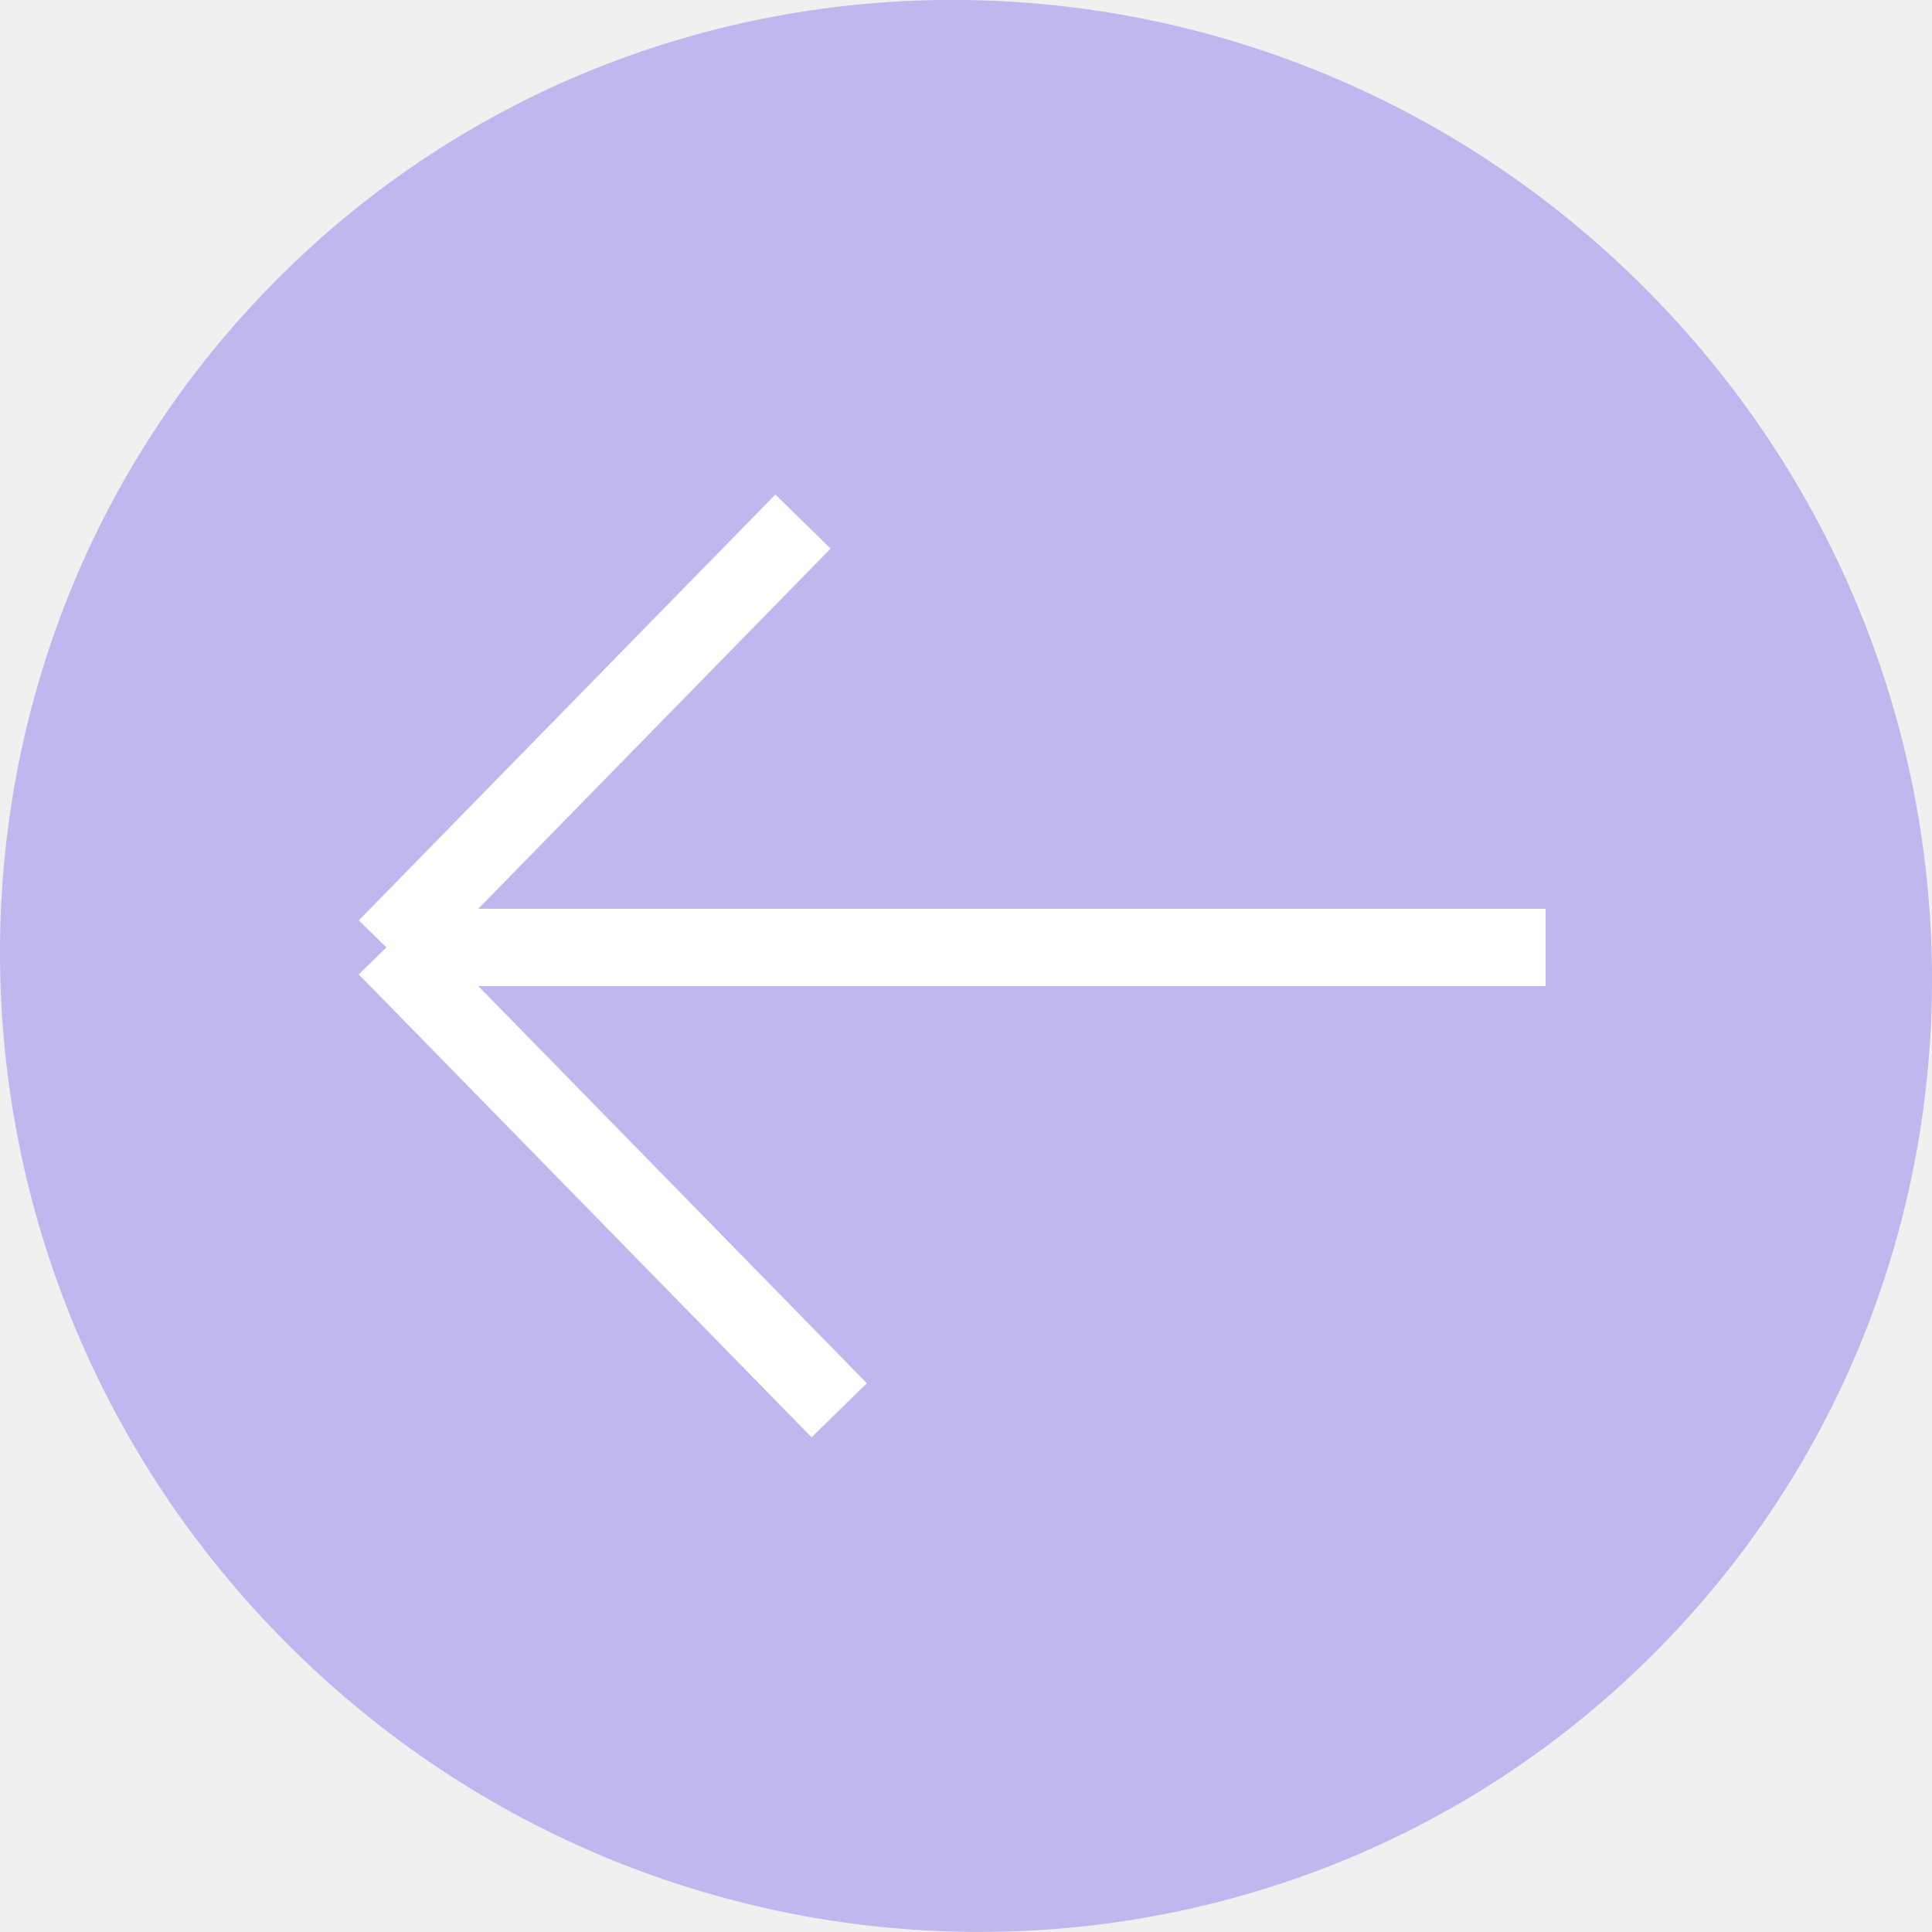
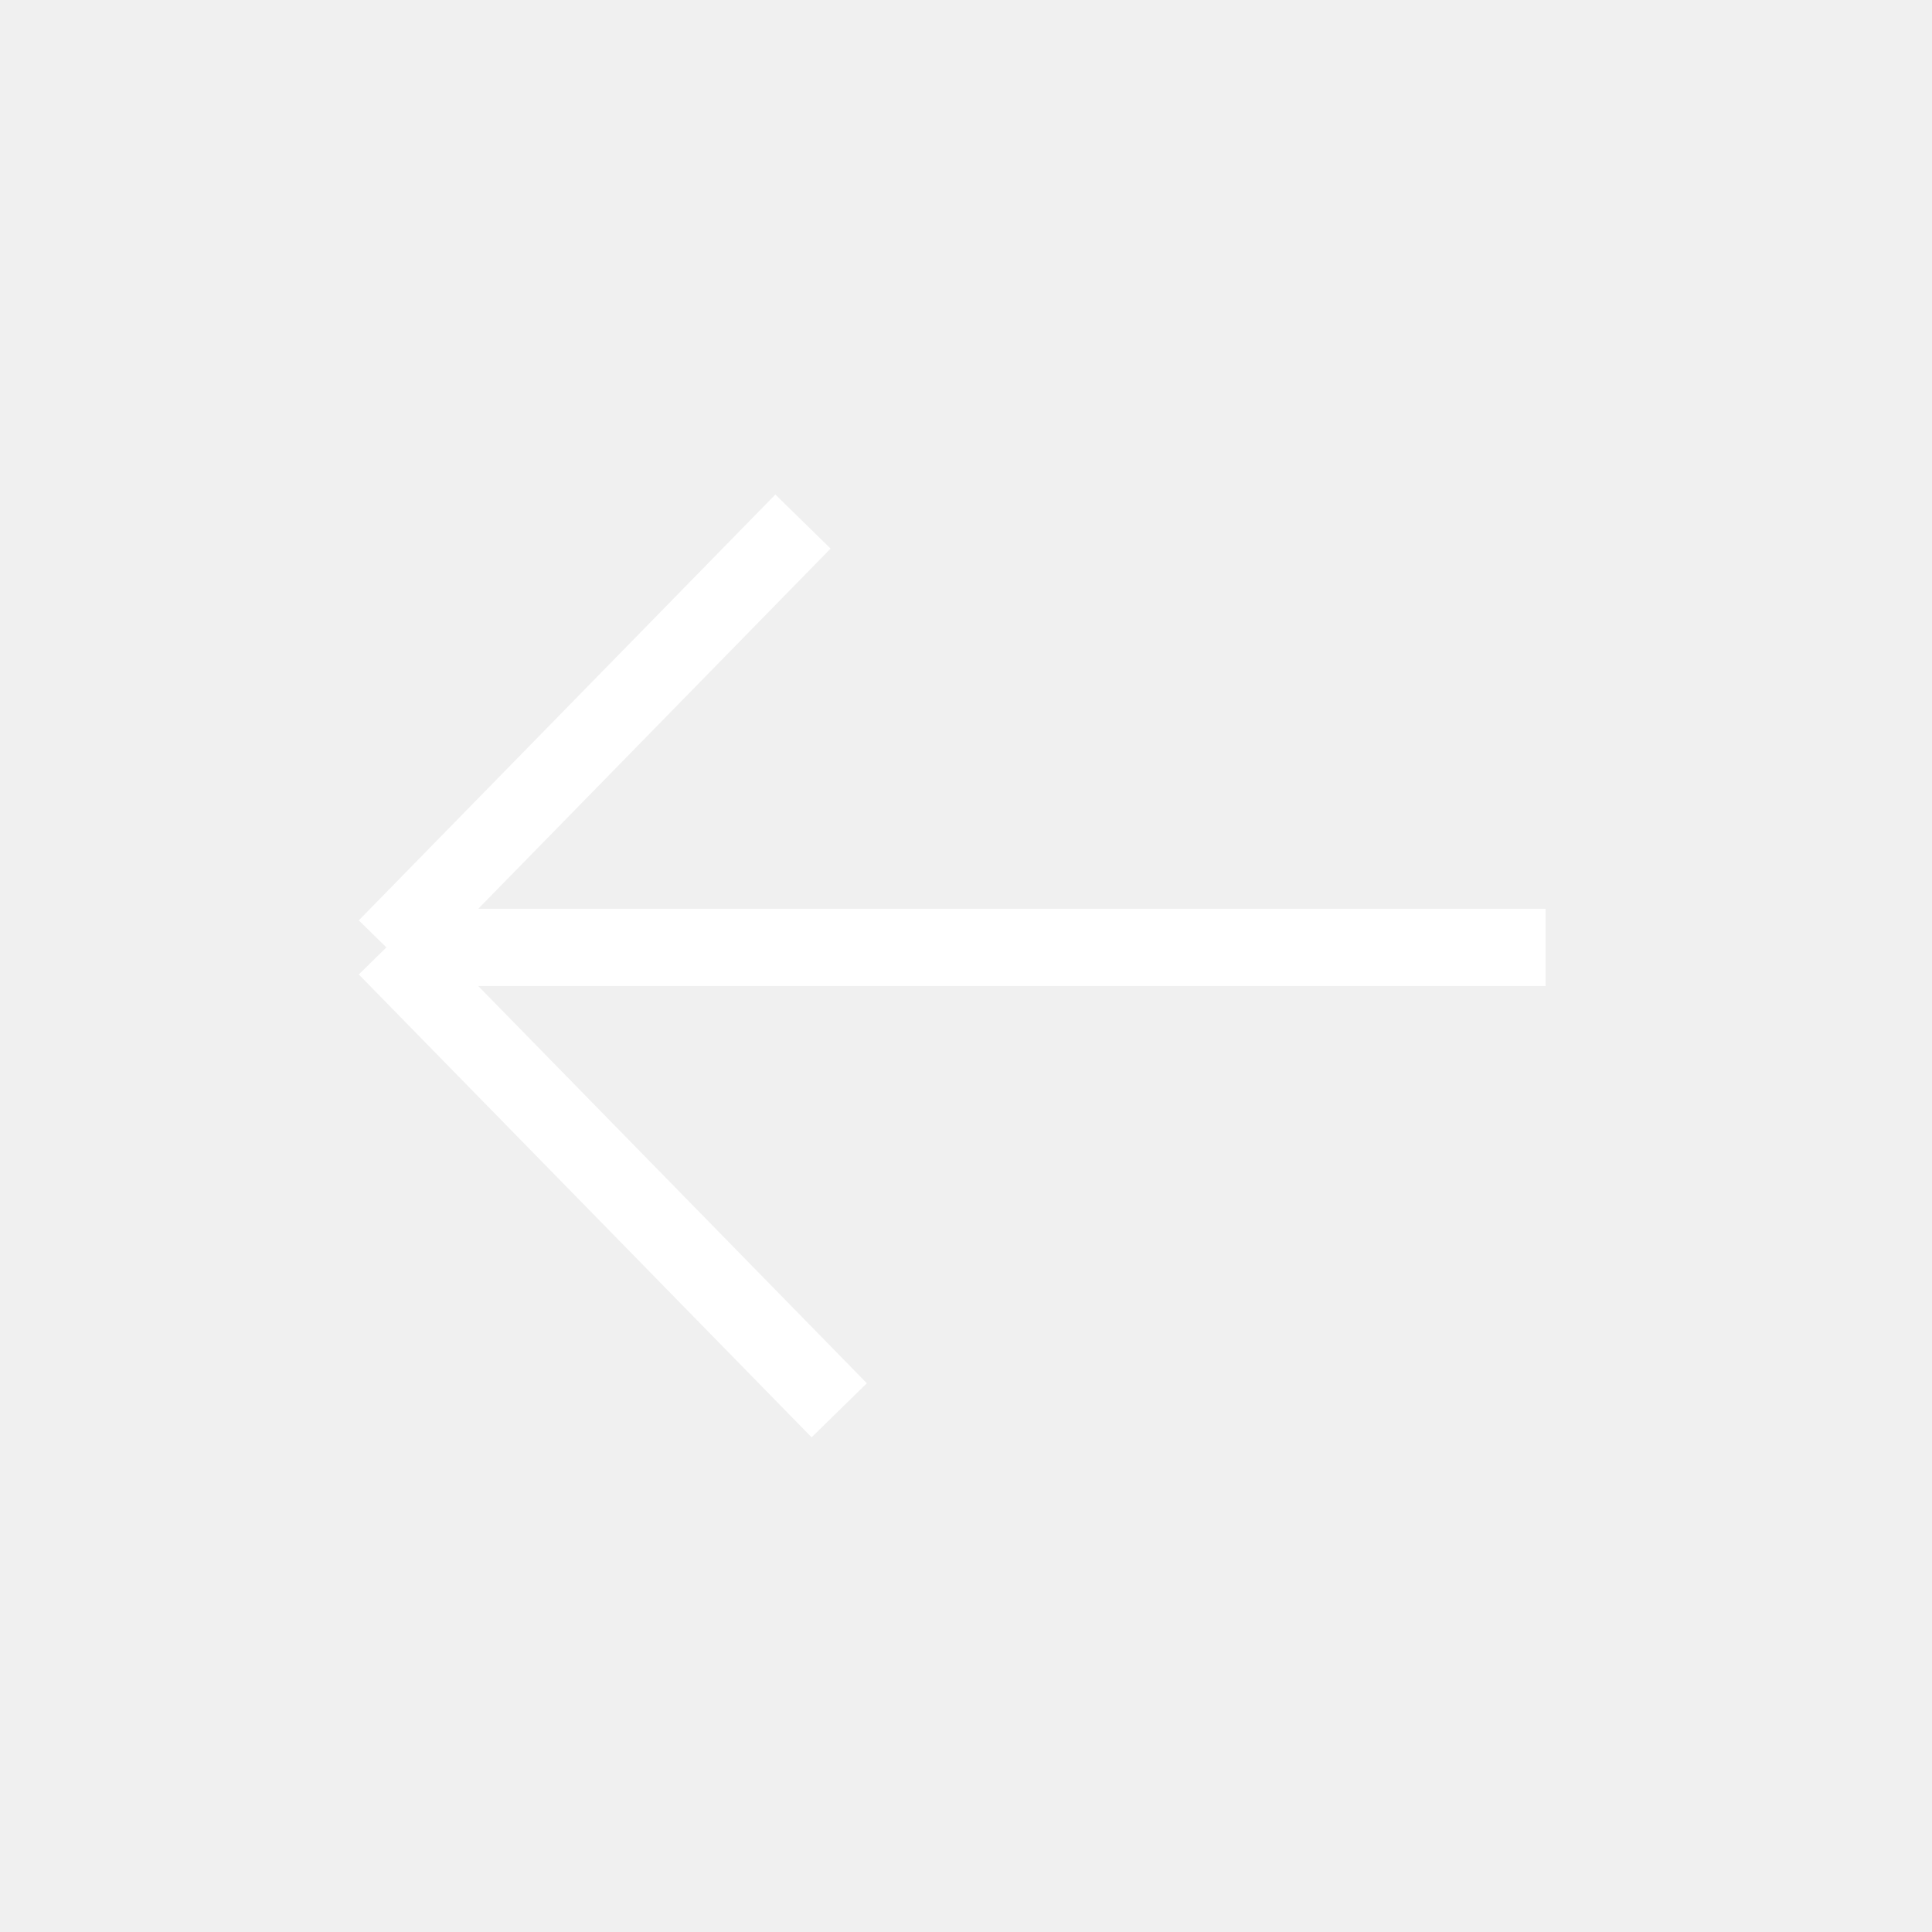
<svg xmlns="http://www.w3.org/2000/svg" width="50" height="50" viewBox="0 0 50 50" fill="none">
-   <path d="M7.445 42.553C-2.386 32.723 -2.495 16.894 7.201 7.199C16.896 -2.497 32.725 -2.387 42.555 7.443C52.386 17.273 52.495 33.102 42.799 42.797C33.104 52.493 17.275 52.384 7.445 42.553Z" fill="#C0B7EE" />
  <path d="M40 24.519H10M10 24.519L21.719 36.498M10 24.519L20.781 13.498" stroke="white" stroke-width="2" />
</svg>
